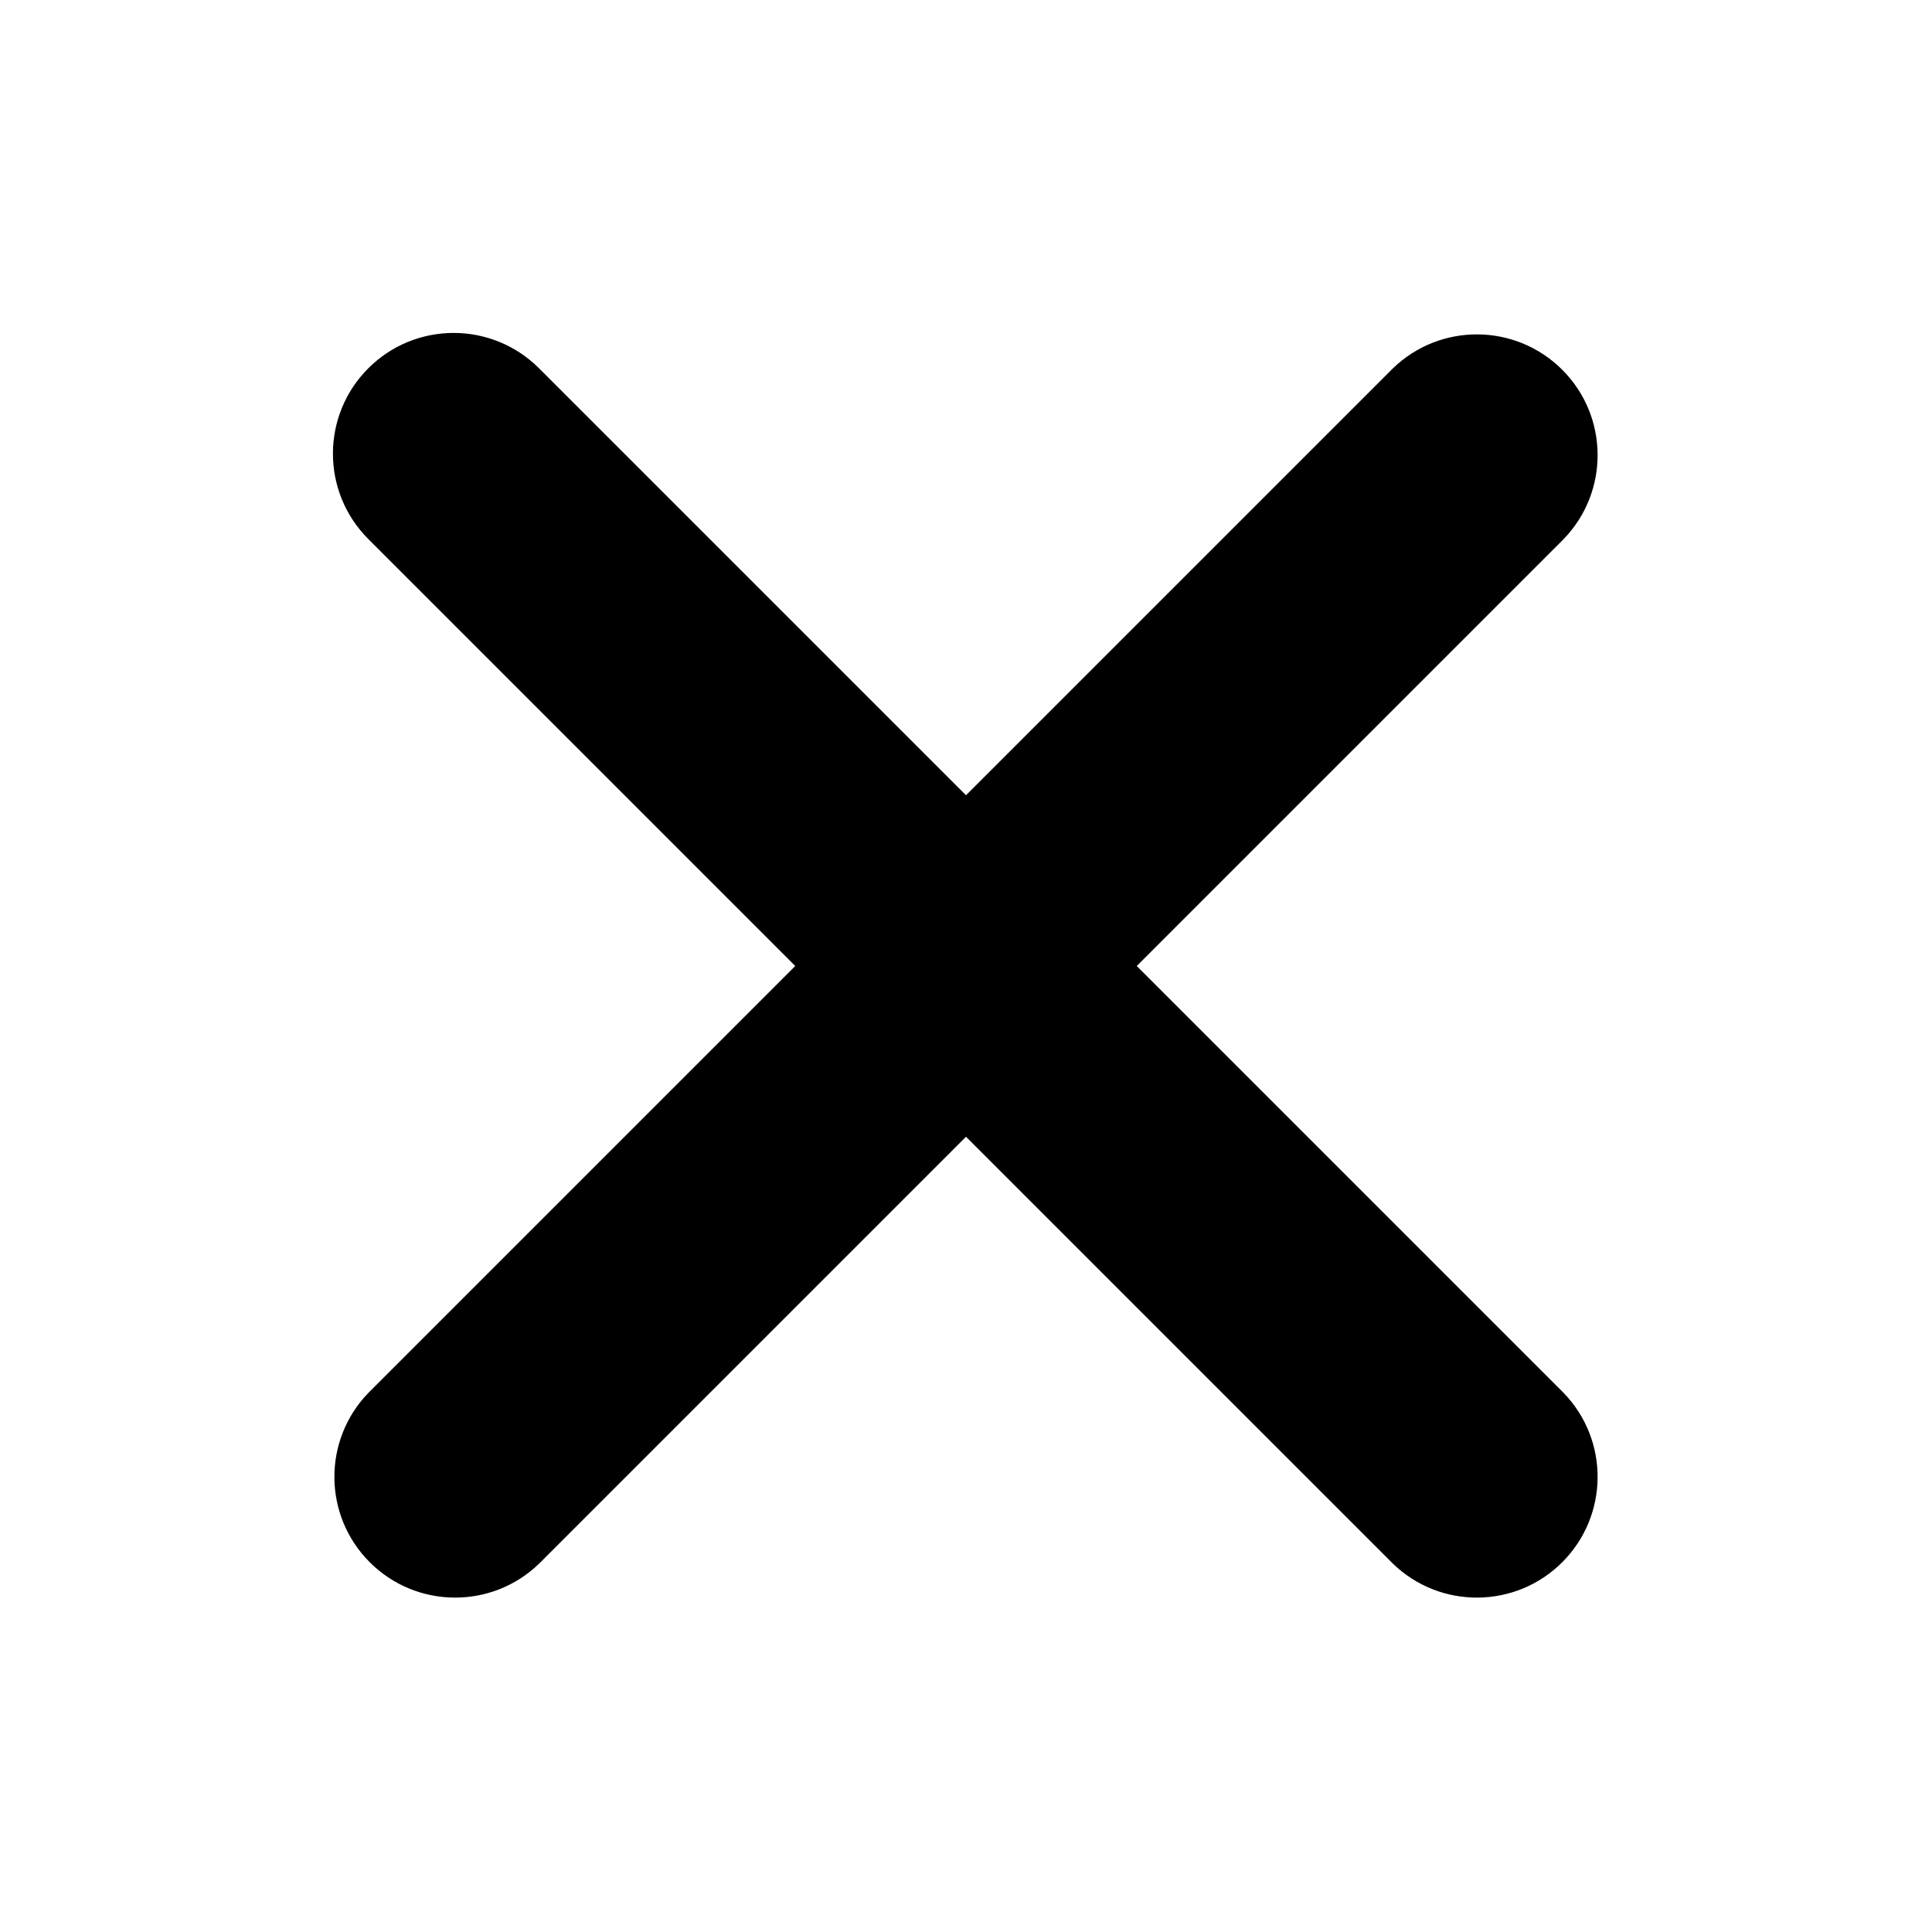
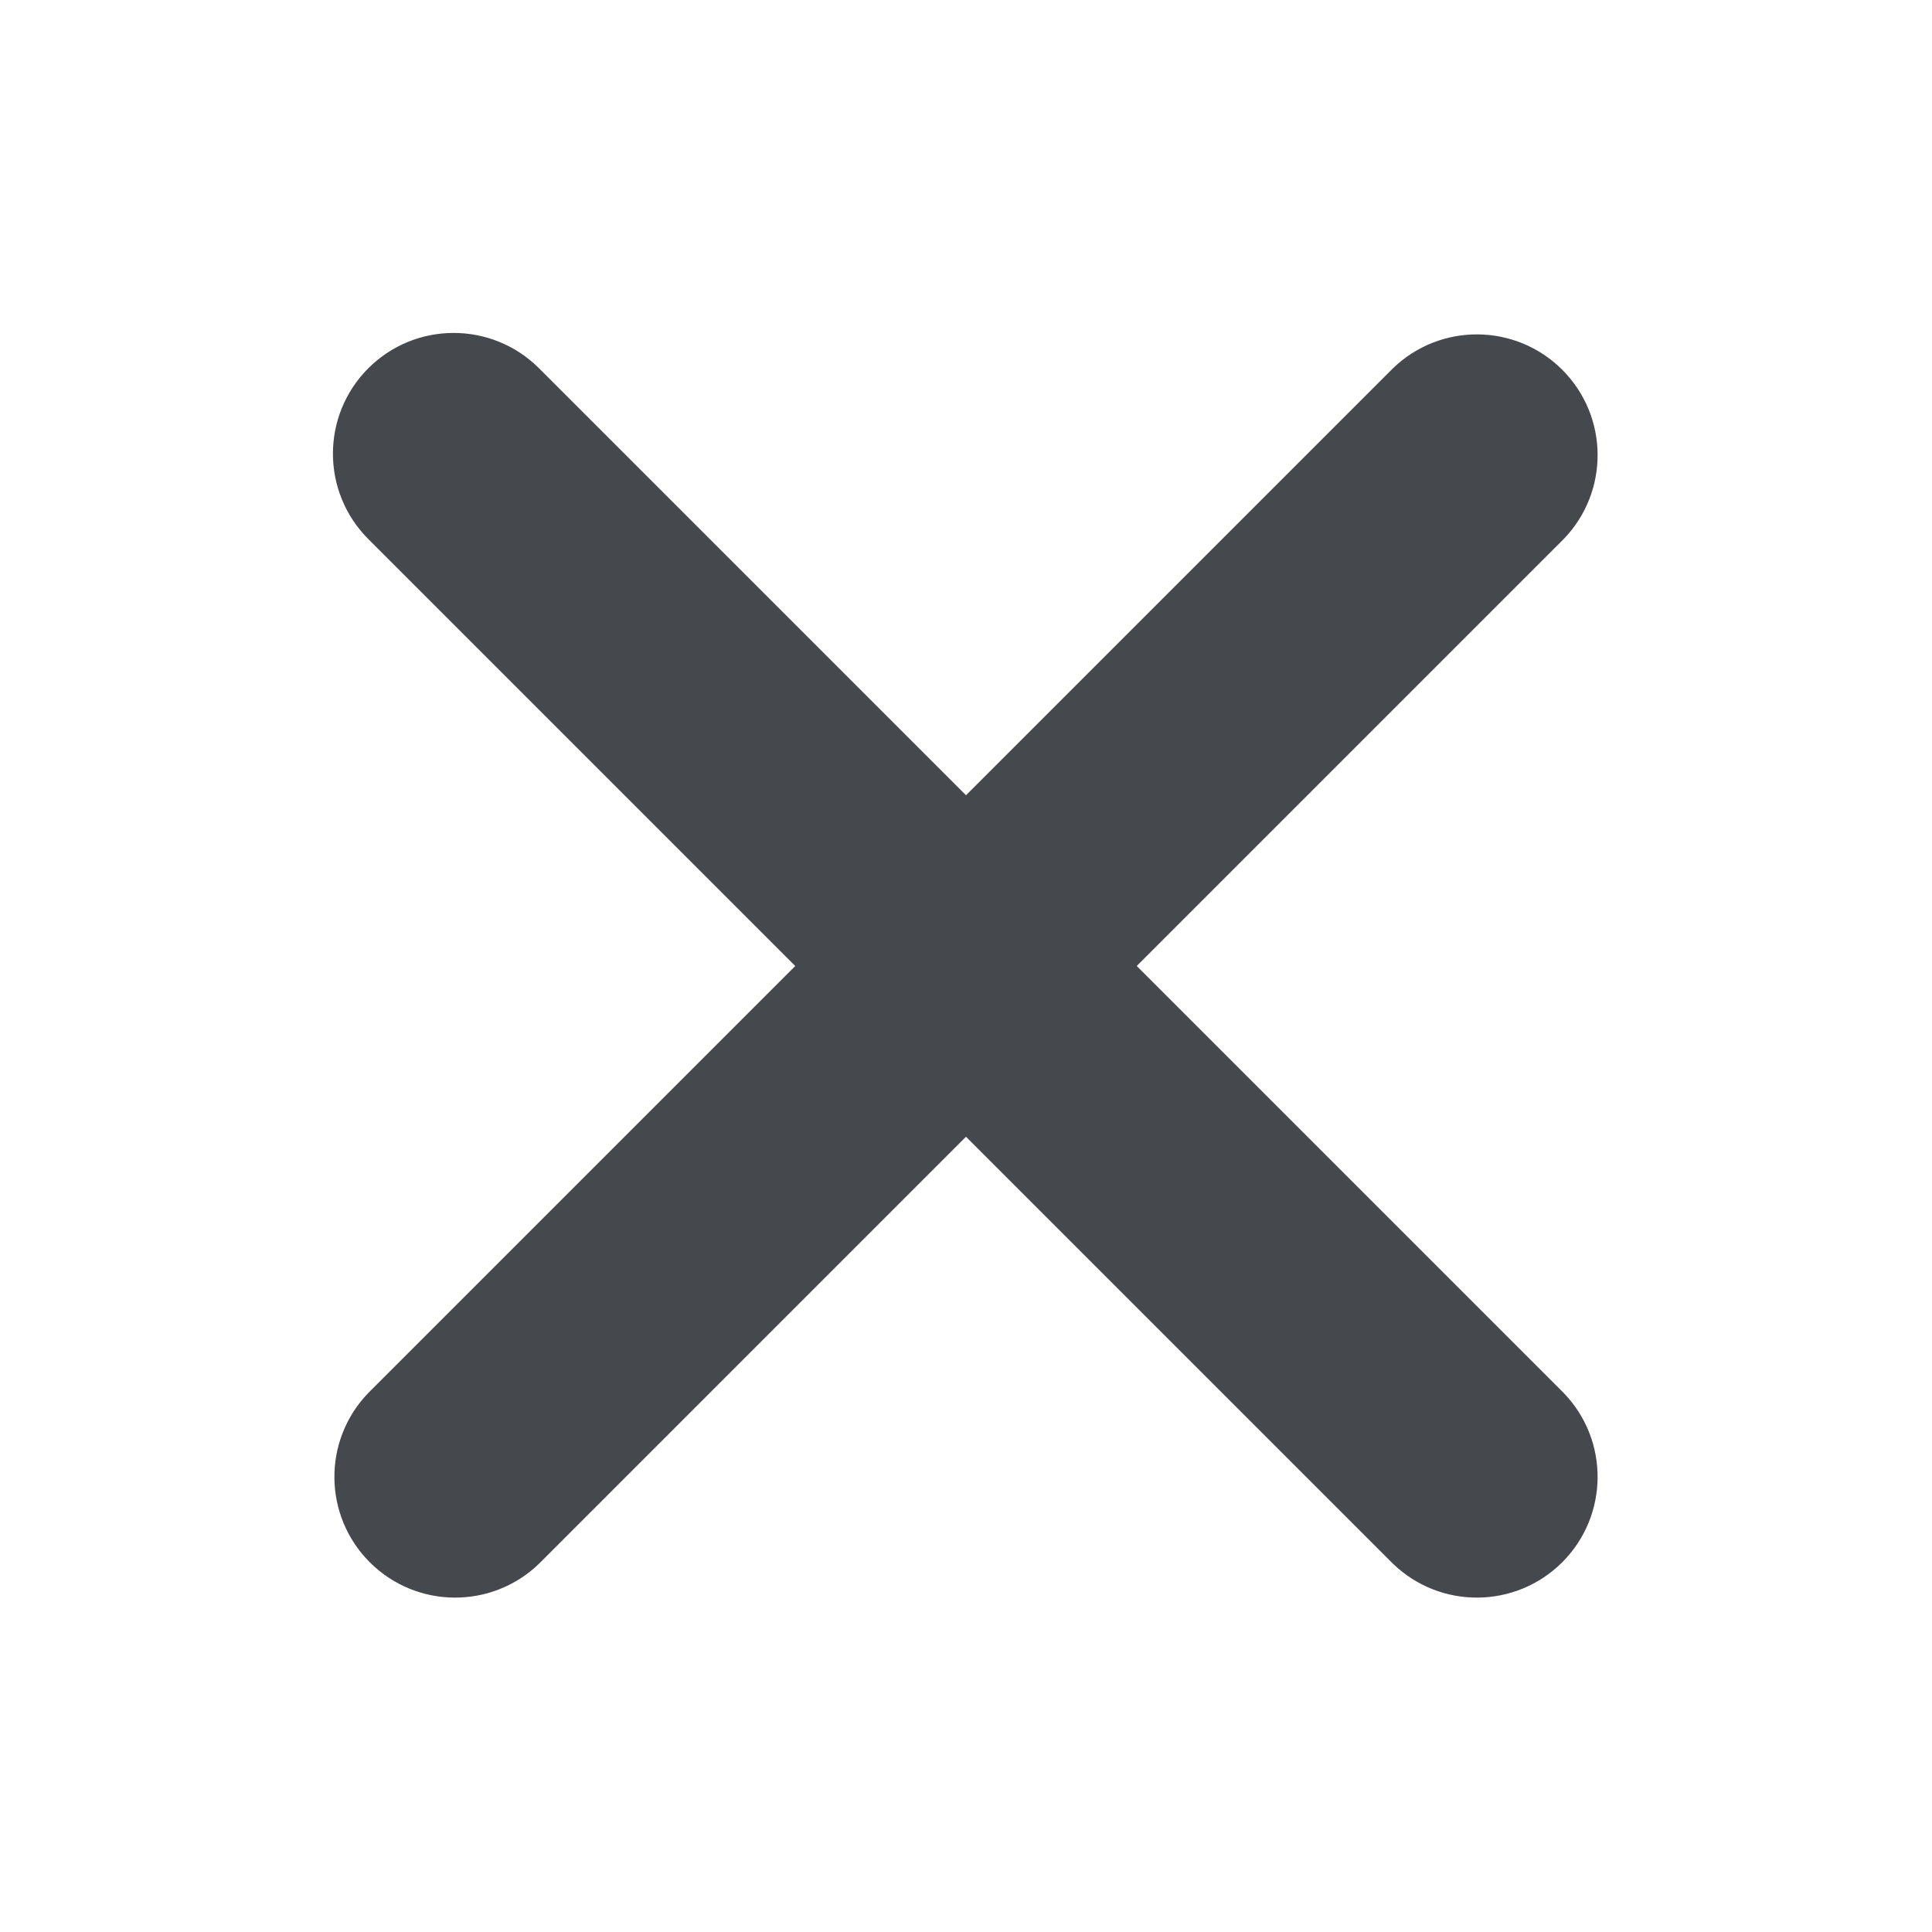
<svg xmlns="http://www.w3.org/2000/svg" width="24px" height="24px" viewBox="0 0 1024 1024">
-   <path fill="black" d="M195.2 195.2a64 64 0 0 1 90.496 0L512 421.504 738.304 195.2a64 64 0 0 1 90.496 90.496L602.496 512 828.8 738.304a64 64 0 0 1-90.496 90.496L512 602.496 285.696 828.8a64 64 0 0 1-90.496-90.496L421.504 512 195.2 285.696a64 64 0 0 1 0-90.496z" />
+   <path fill="#45494e" d="M195.2 195.2a64 64 0 0 1 90.496 0L512 421.504 738.304 195.2a64 64 0 0 1 90.496 90.496L602.496 512 828.8 738.304a64 64 0 0 1-90.496 90.496L512 602.496 285.696 828.8a64 64 0 0 1-90.496-90.496L421.504 512 195.2 285.696a64 64 0 0 1 0-90.496z" />
</svg>
